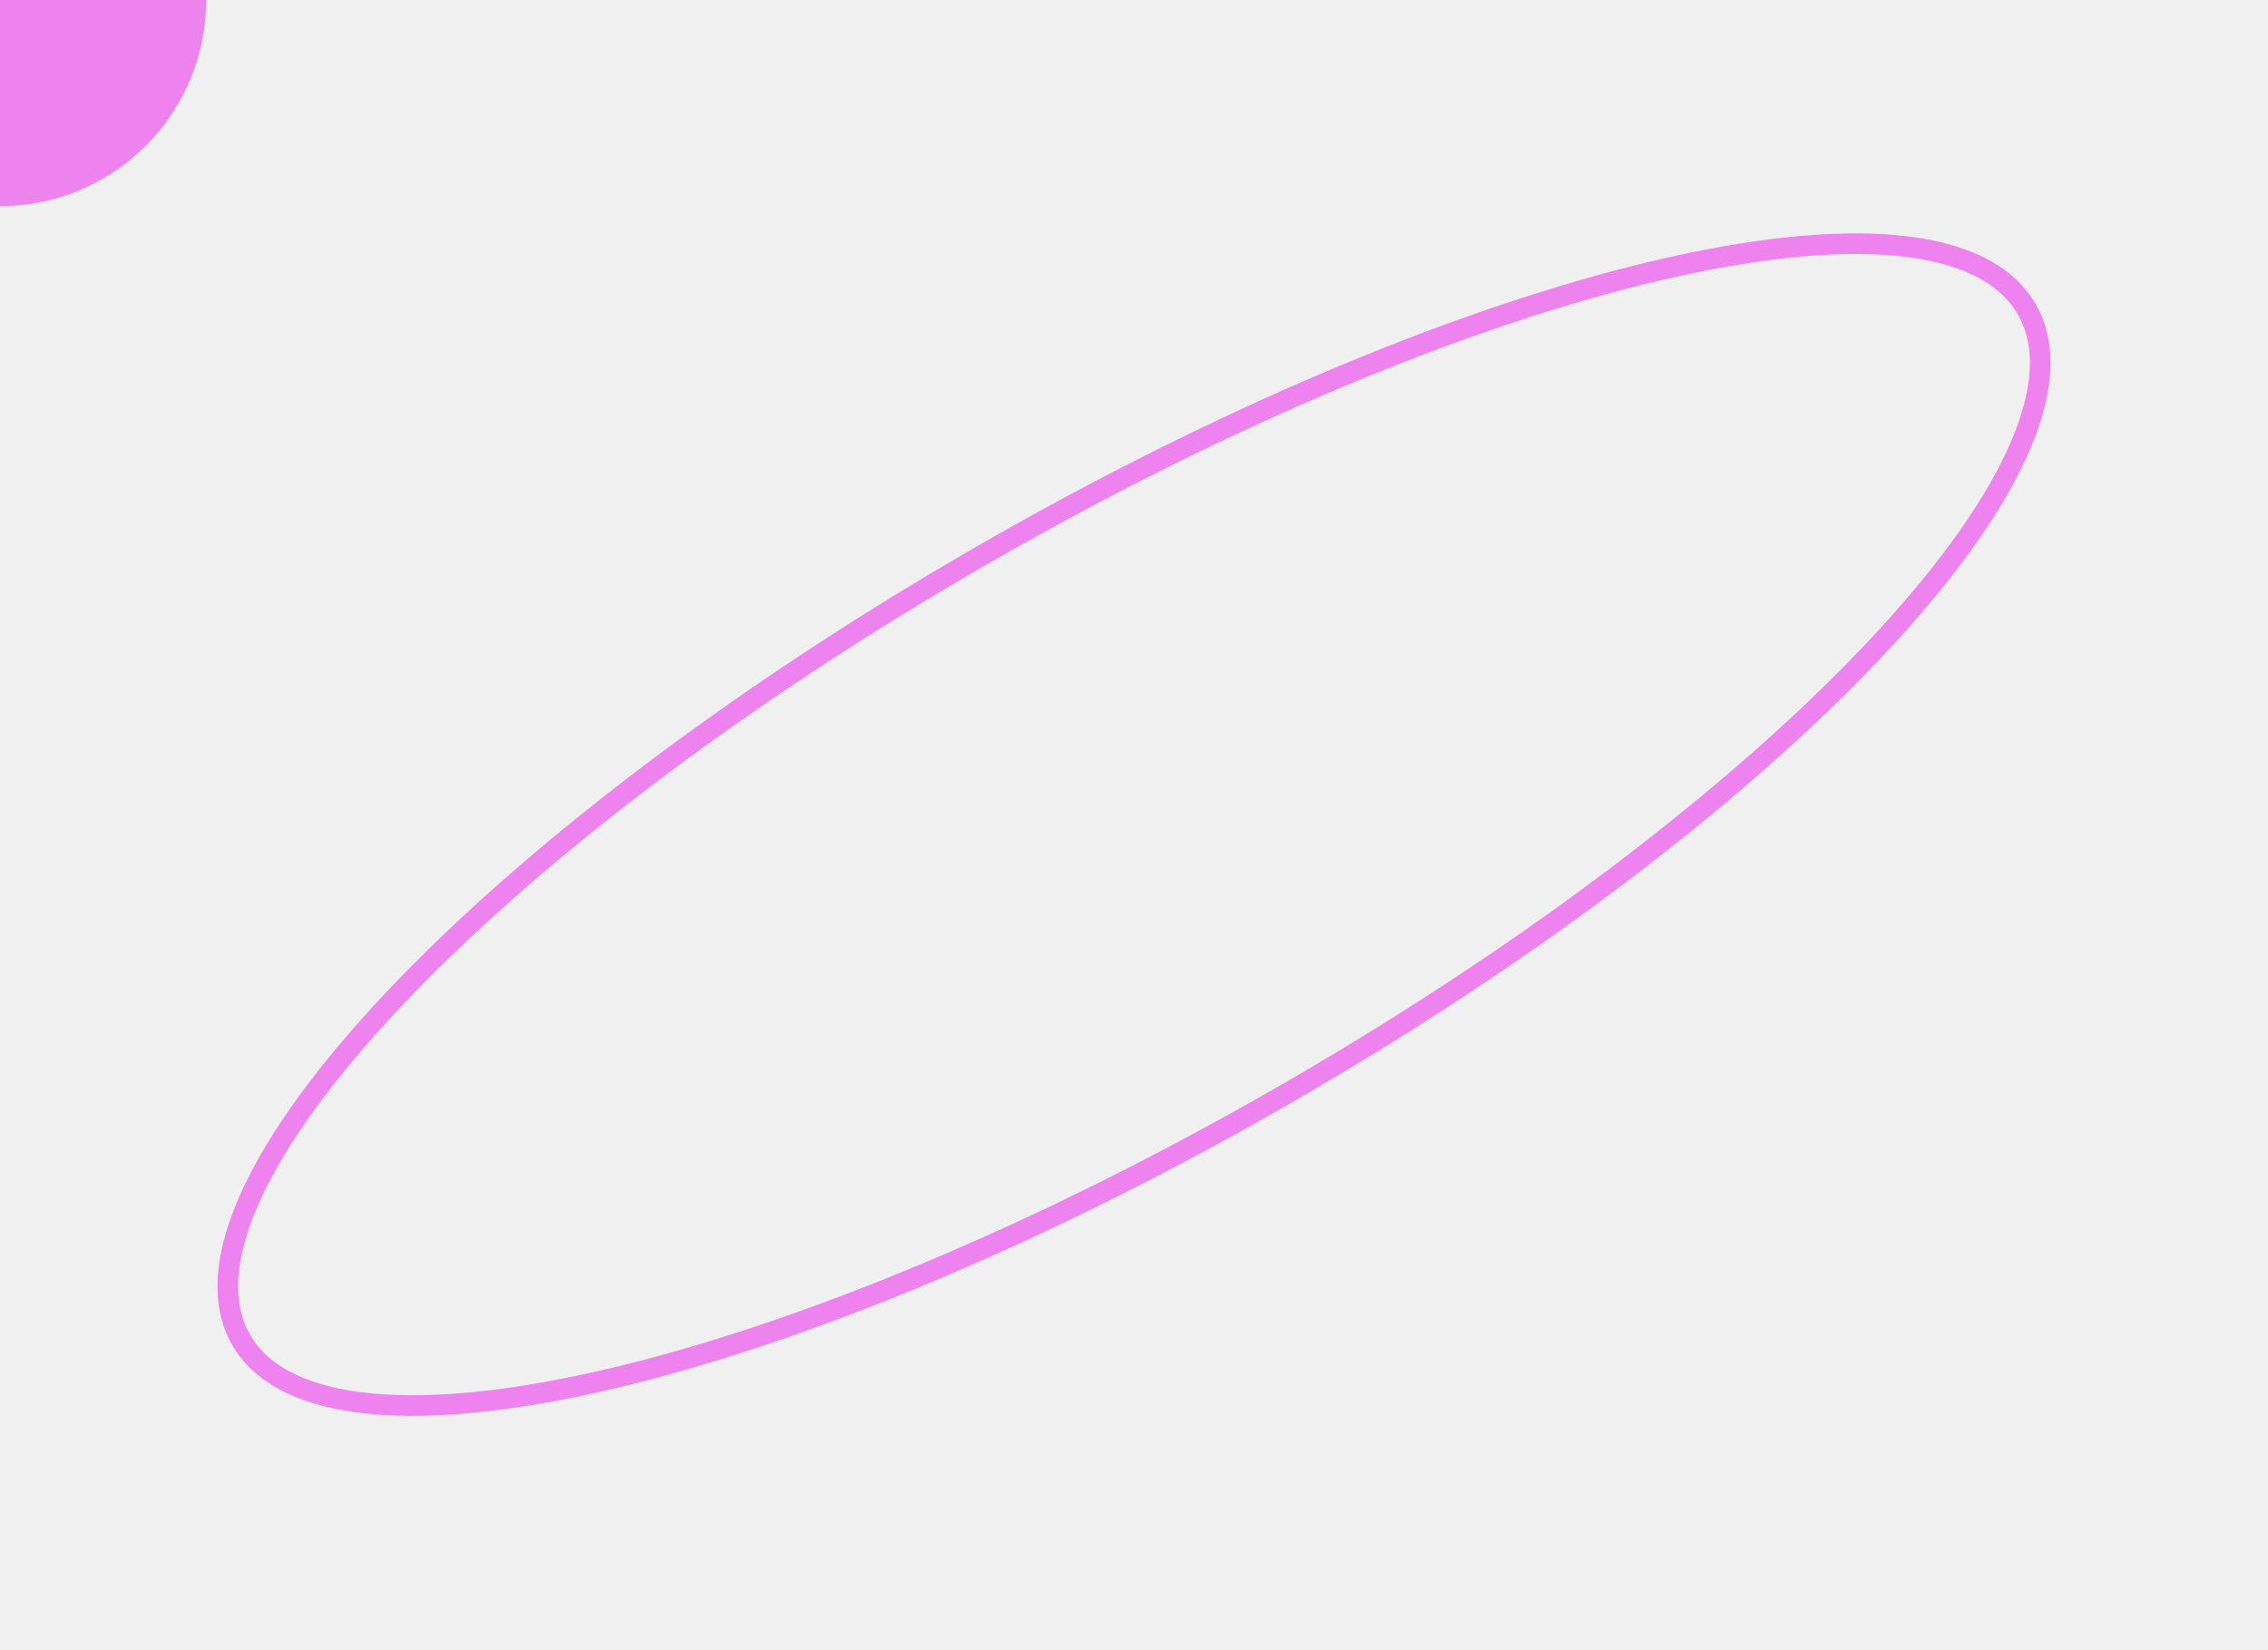
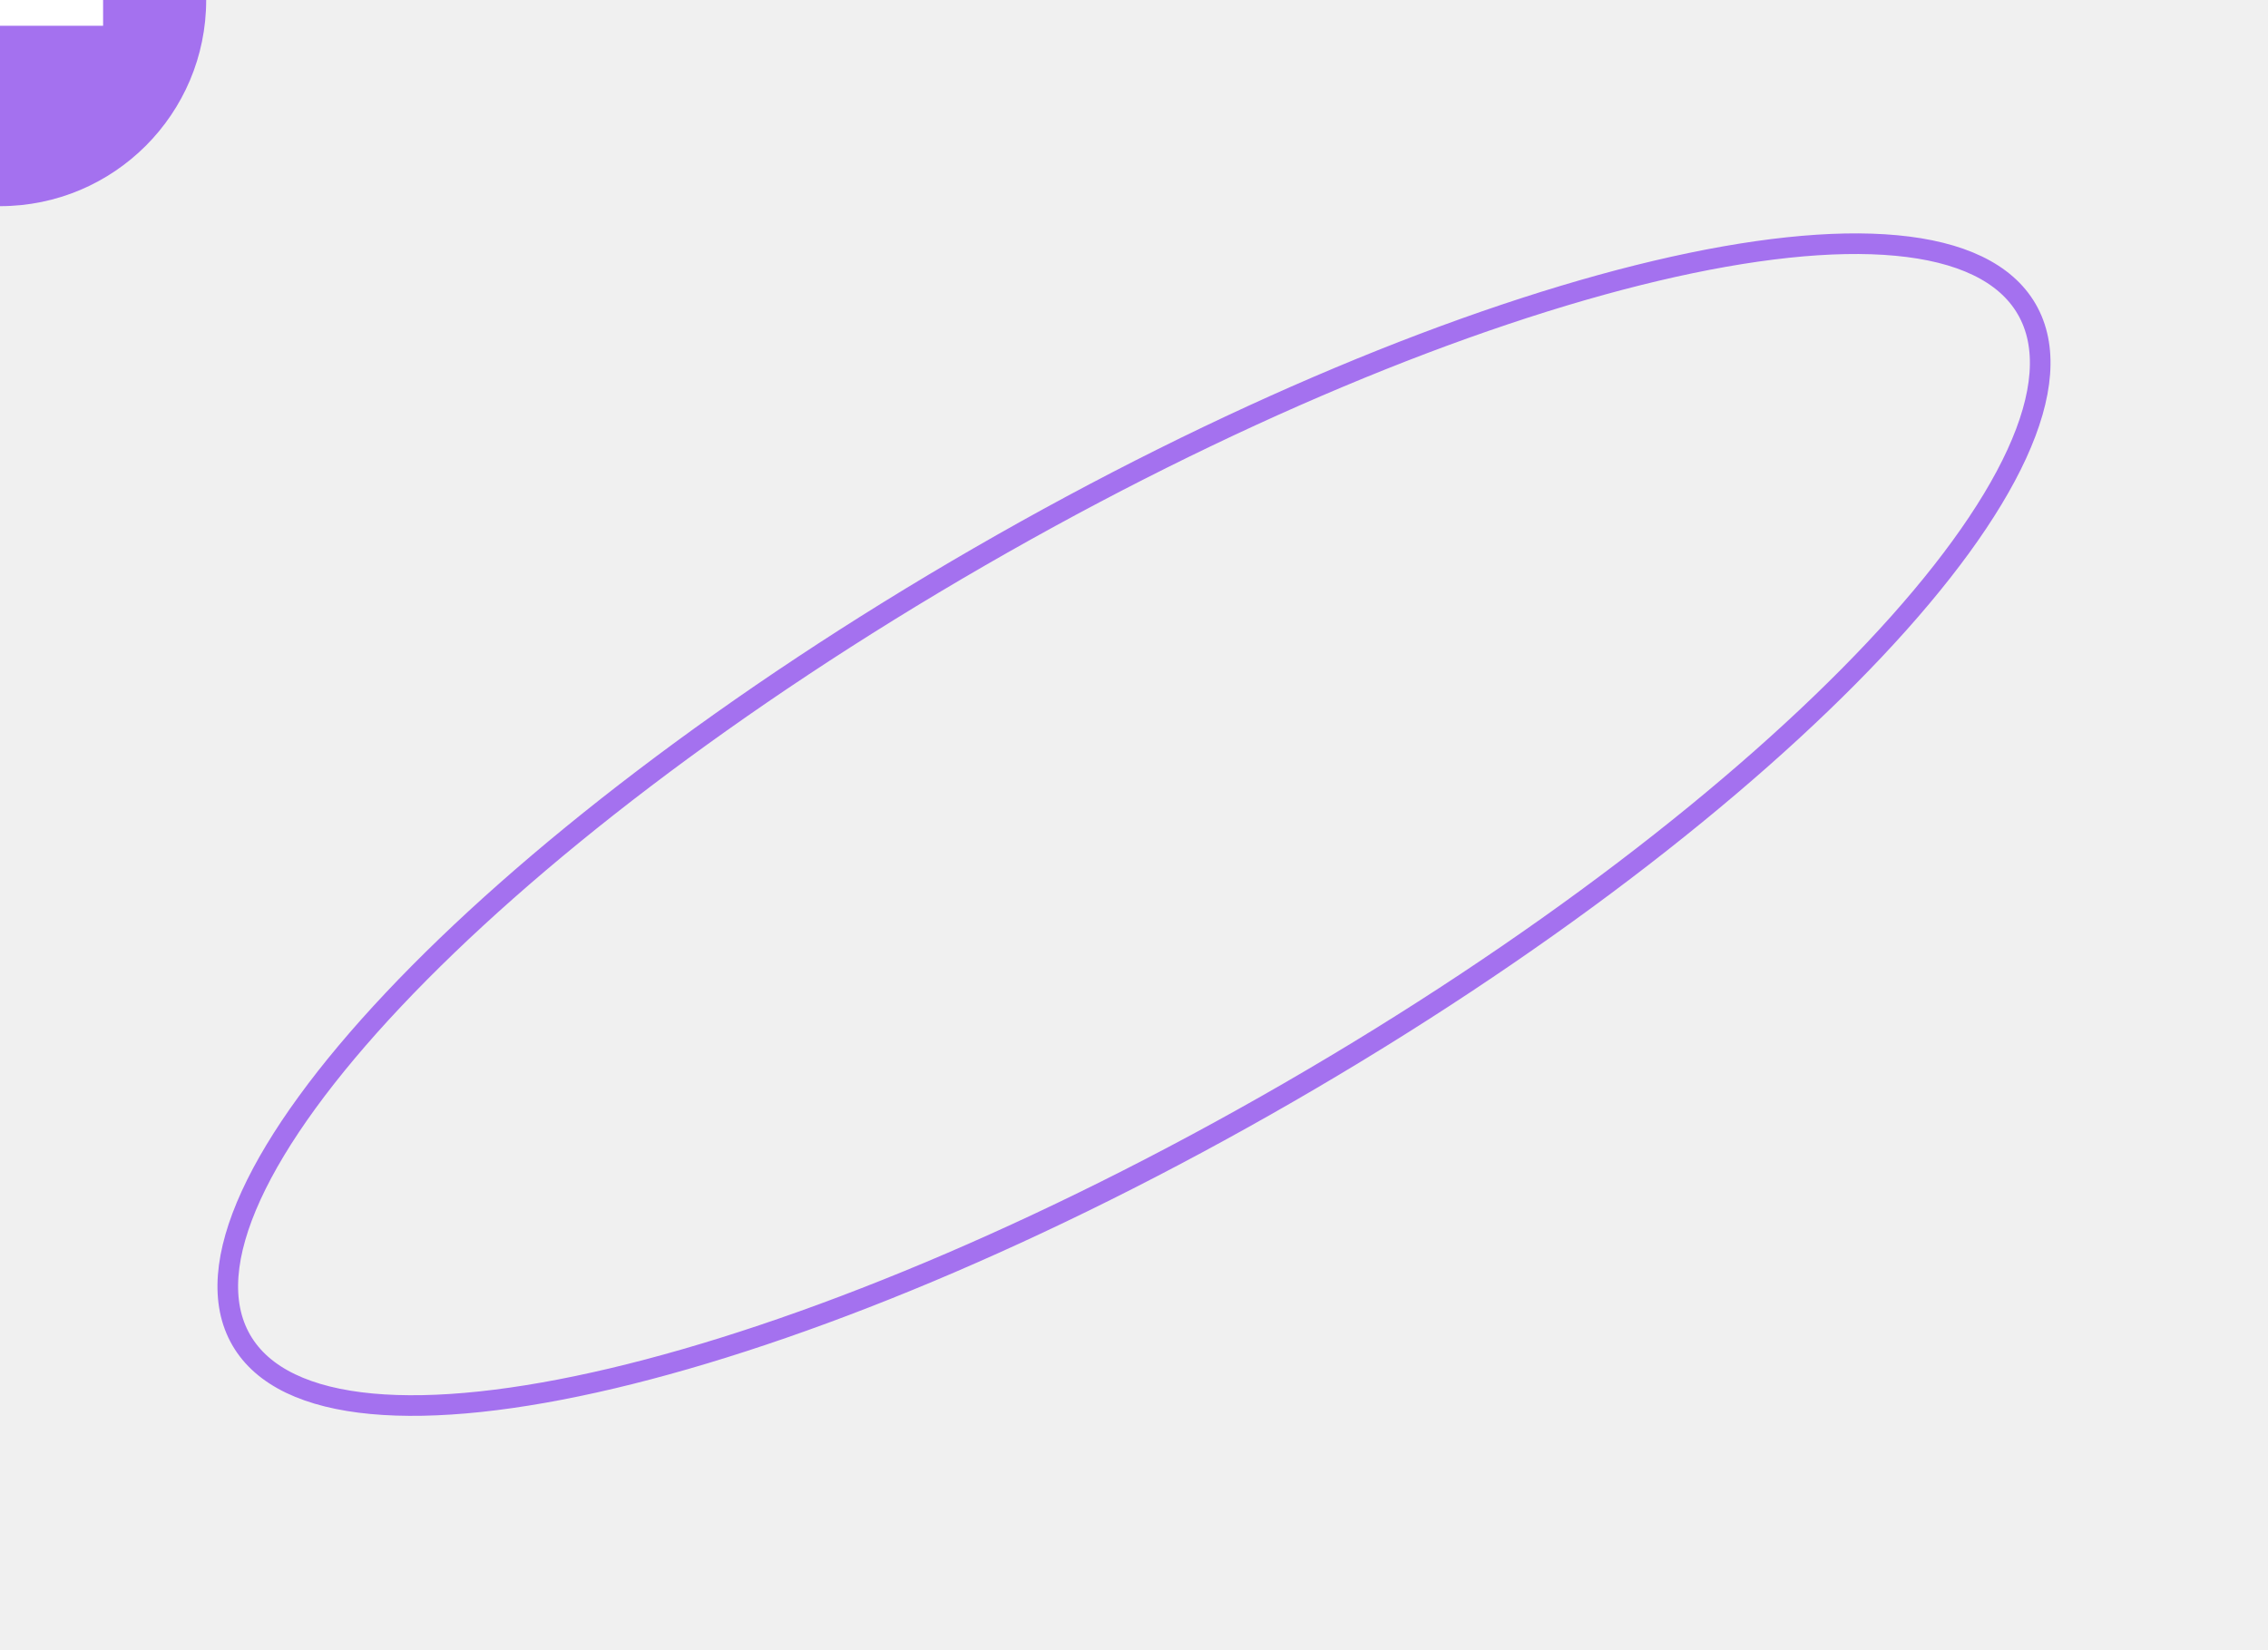
<svg xmlns="http://www.w3.org/2000/svg" viewBox="0 0 110 80">
-   <path d="M 11.7 65.0 A 1 0.3 -30.0 0 1 98.3 15.0 A 1 0.3 -30.0 0 1 11.7 65.0 Z" stroke="violet" fill="none" />
-   <circle cx="0" cy="0" r="10" fill="violet">
-     <animateMotion path="M 11.7 65.0 A 1 0.3 -30.0 0 1 98.3 15.0 A 1 0.3 -30.0 0 1 11.7 65.0 Z" dur="2s" repeatCount="indefinite" />
-   </circle>
+   <path d="M 11.7 65.0 A 1 0.3 -30.0 0 1 98.3 15.0 A 1 0.3 -30.0 0 1 11.7 65.0 Z" stroke="#a471ef" fill="none" />
+   <g>
+     <circle cx="0" cy="0" r="10" fill="#a471ef" />
+     <rect x="-5" y="-1.25" width="10" height="2.5" fill="white" />
+     <animateMotion path="M 11.7 65.0 A 1 0.3 -30.0 0 1 98.3 15.0 A 1 0.3 -30.0 0 1 11.7 65.0 Z" dur="2.5s" repeatCount="indefinite" />
+   </g>
</svg>
